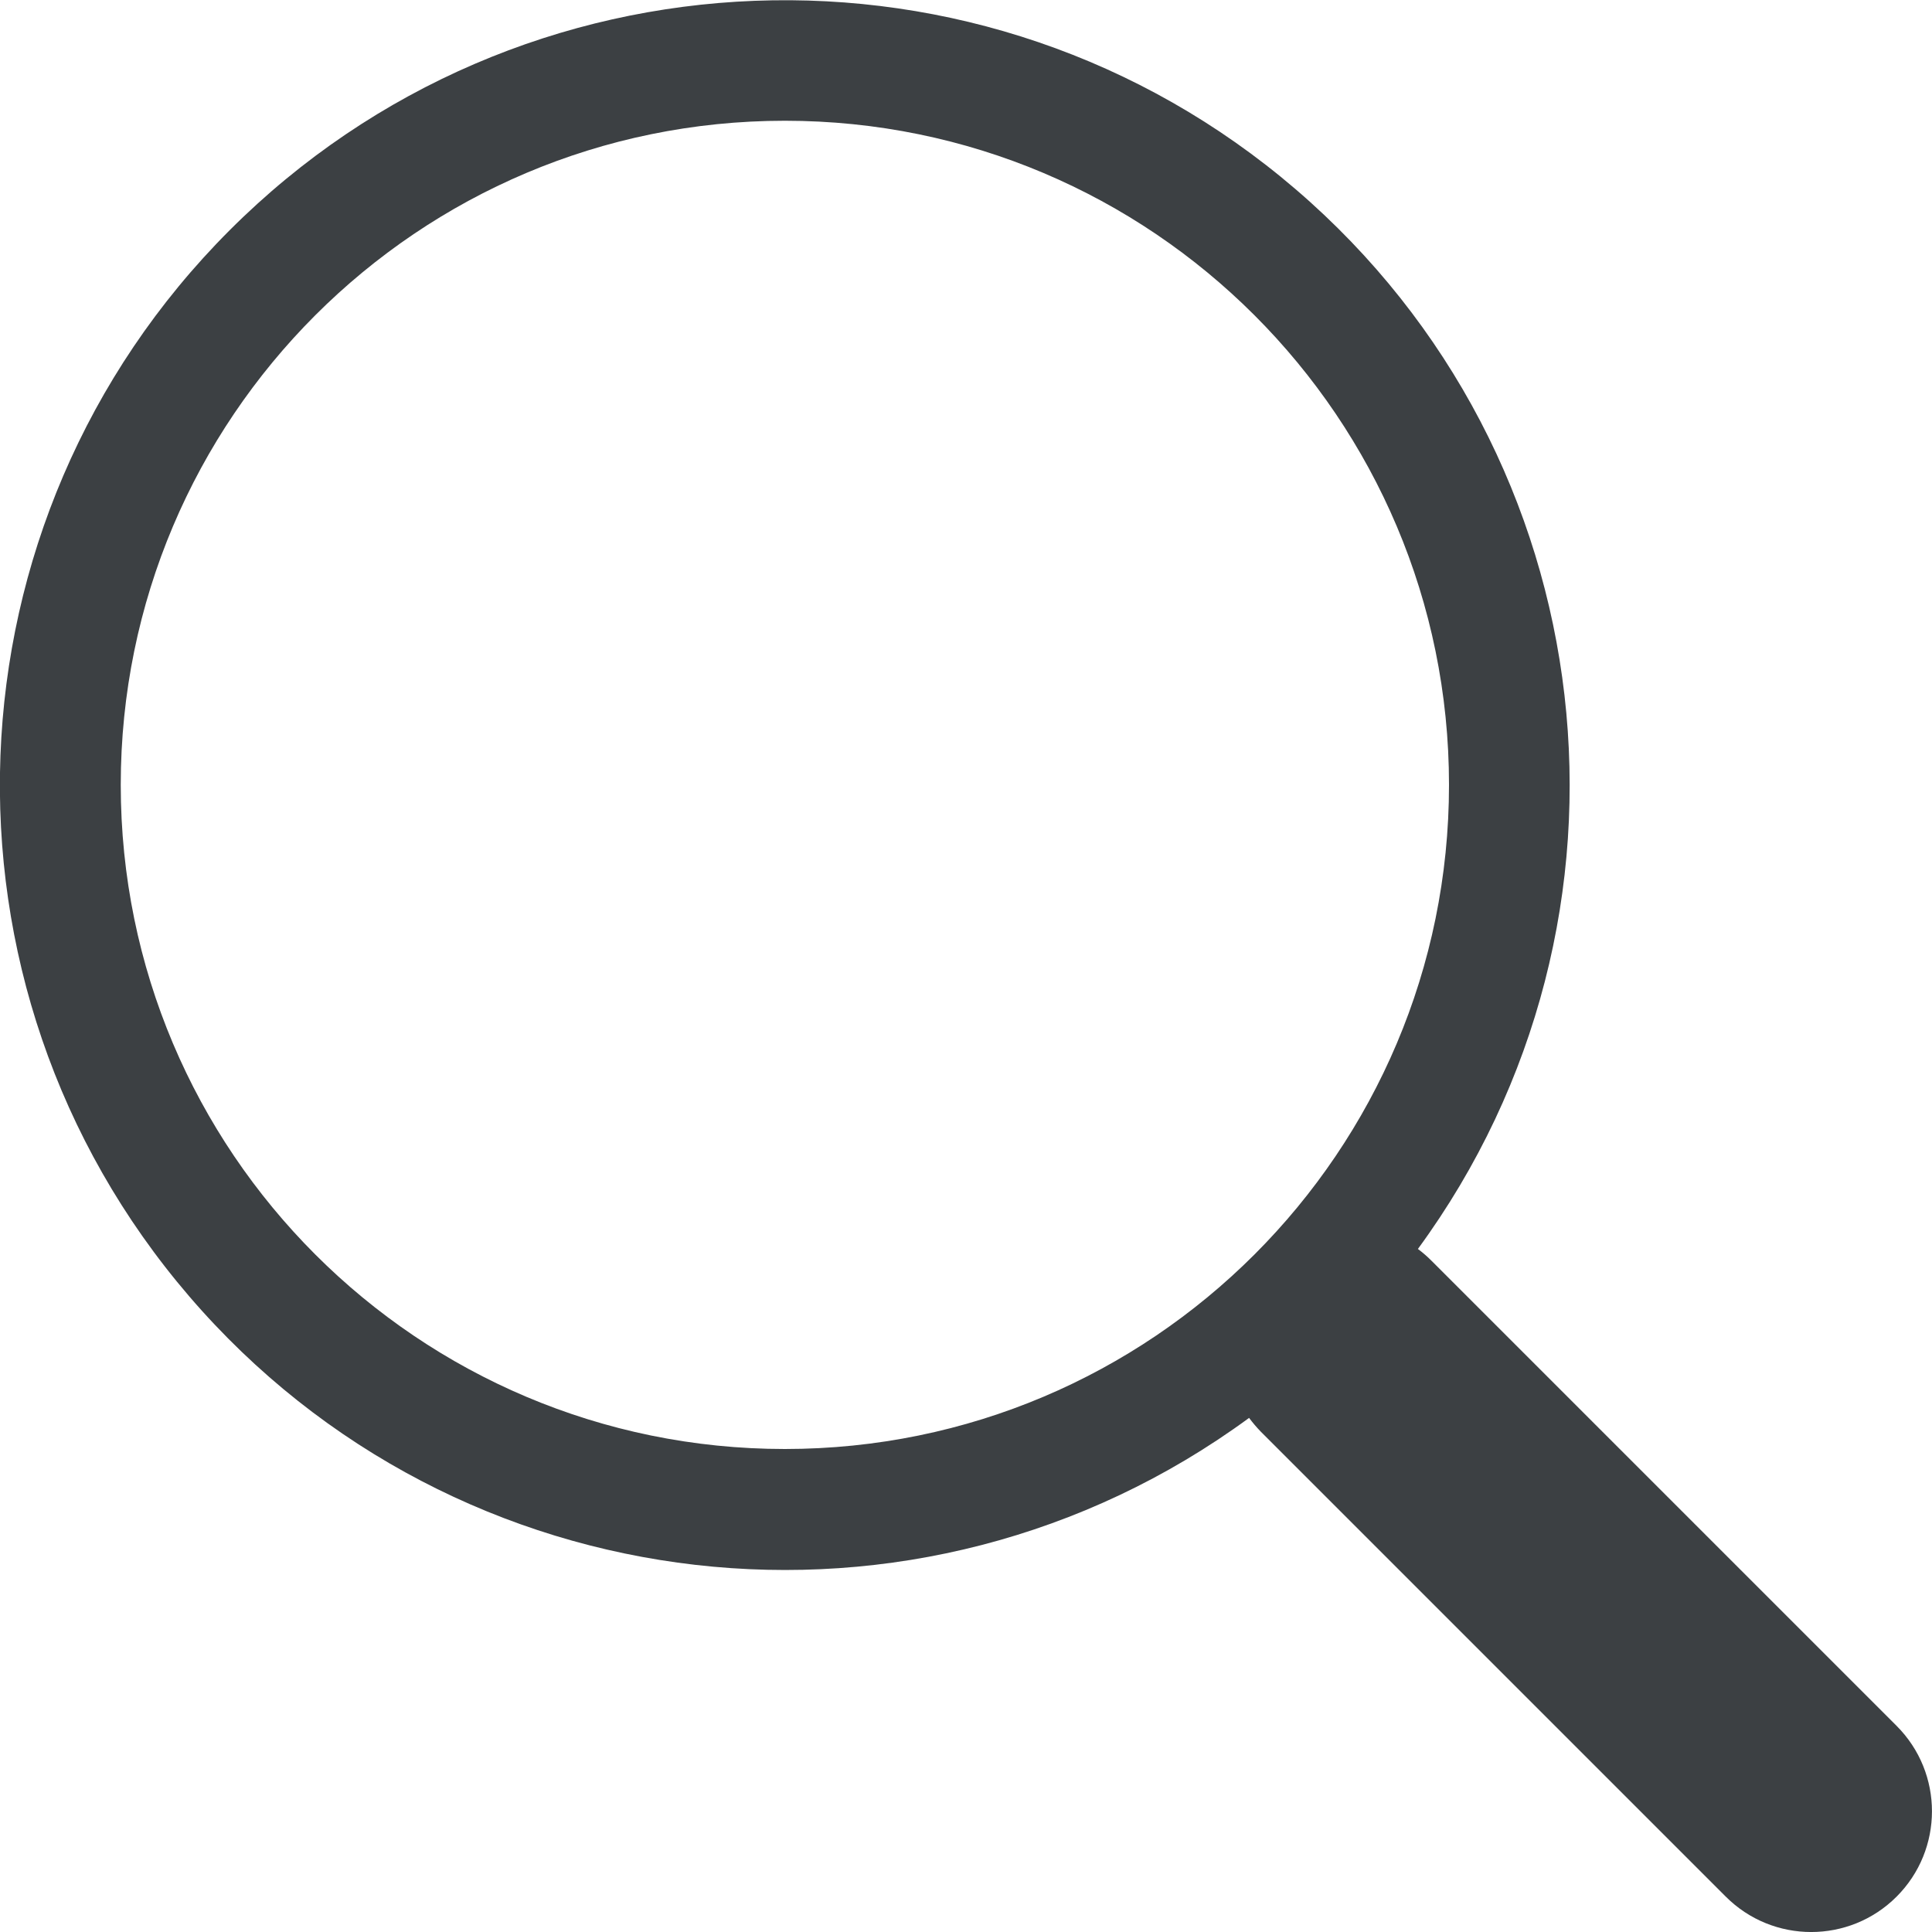
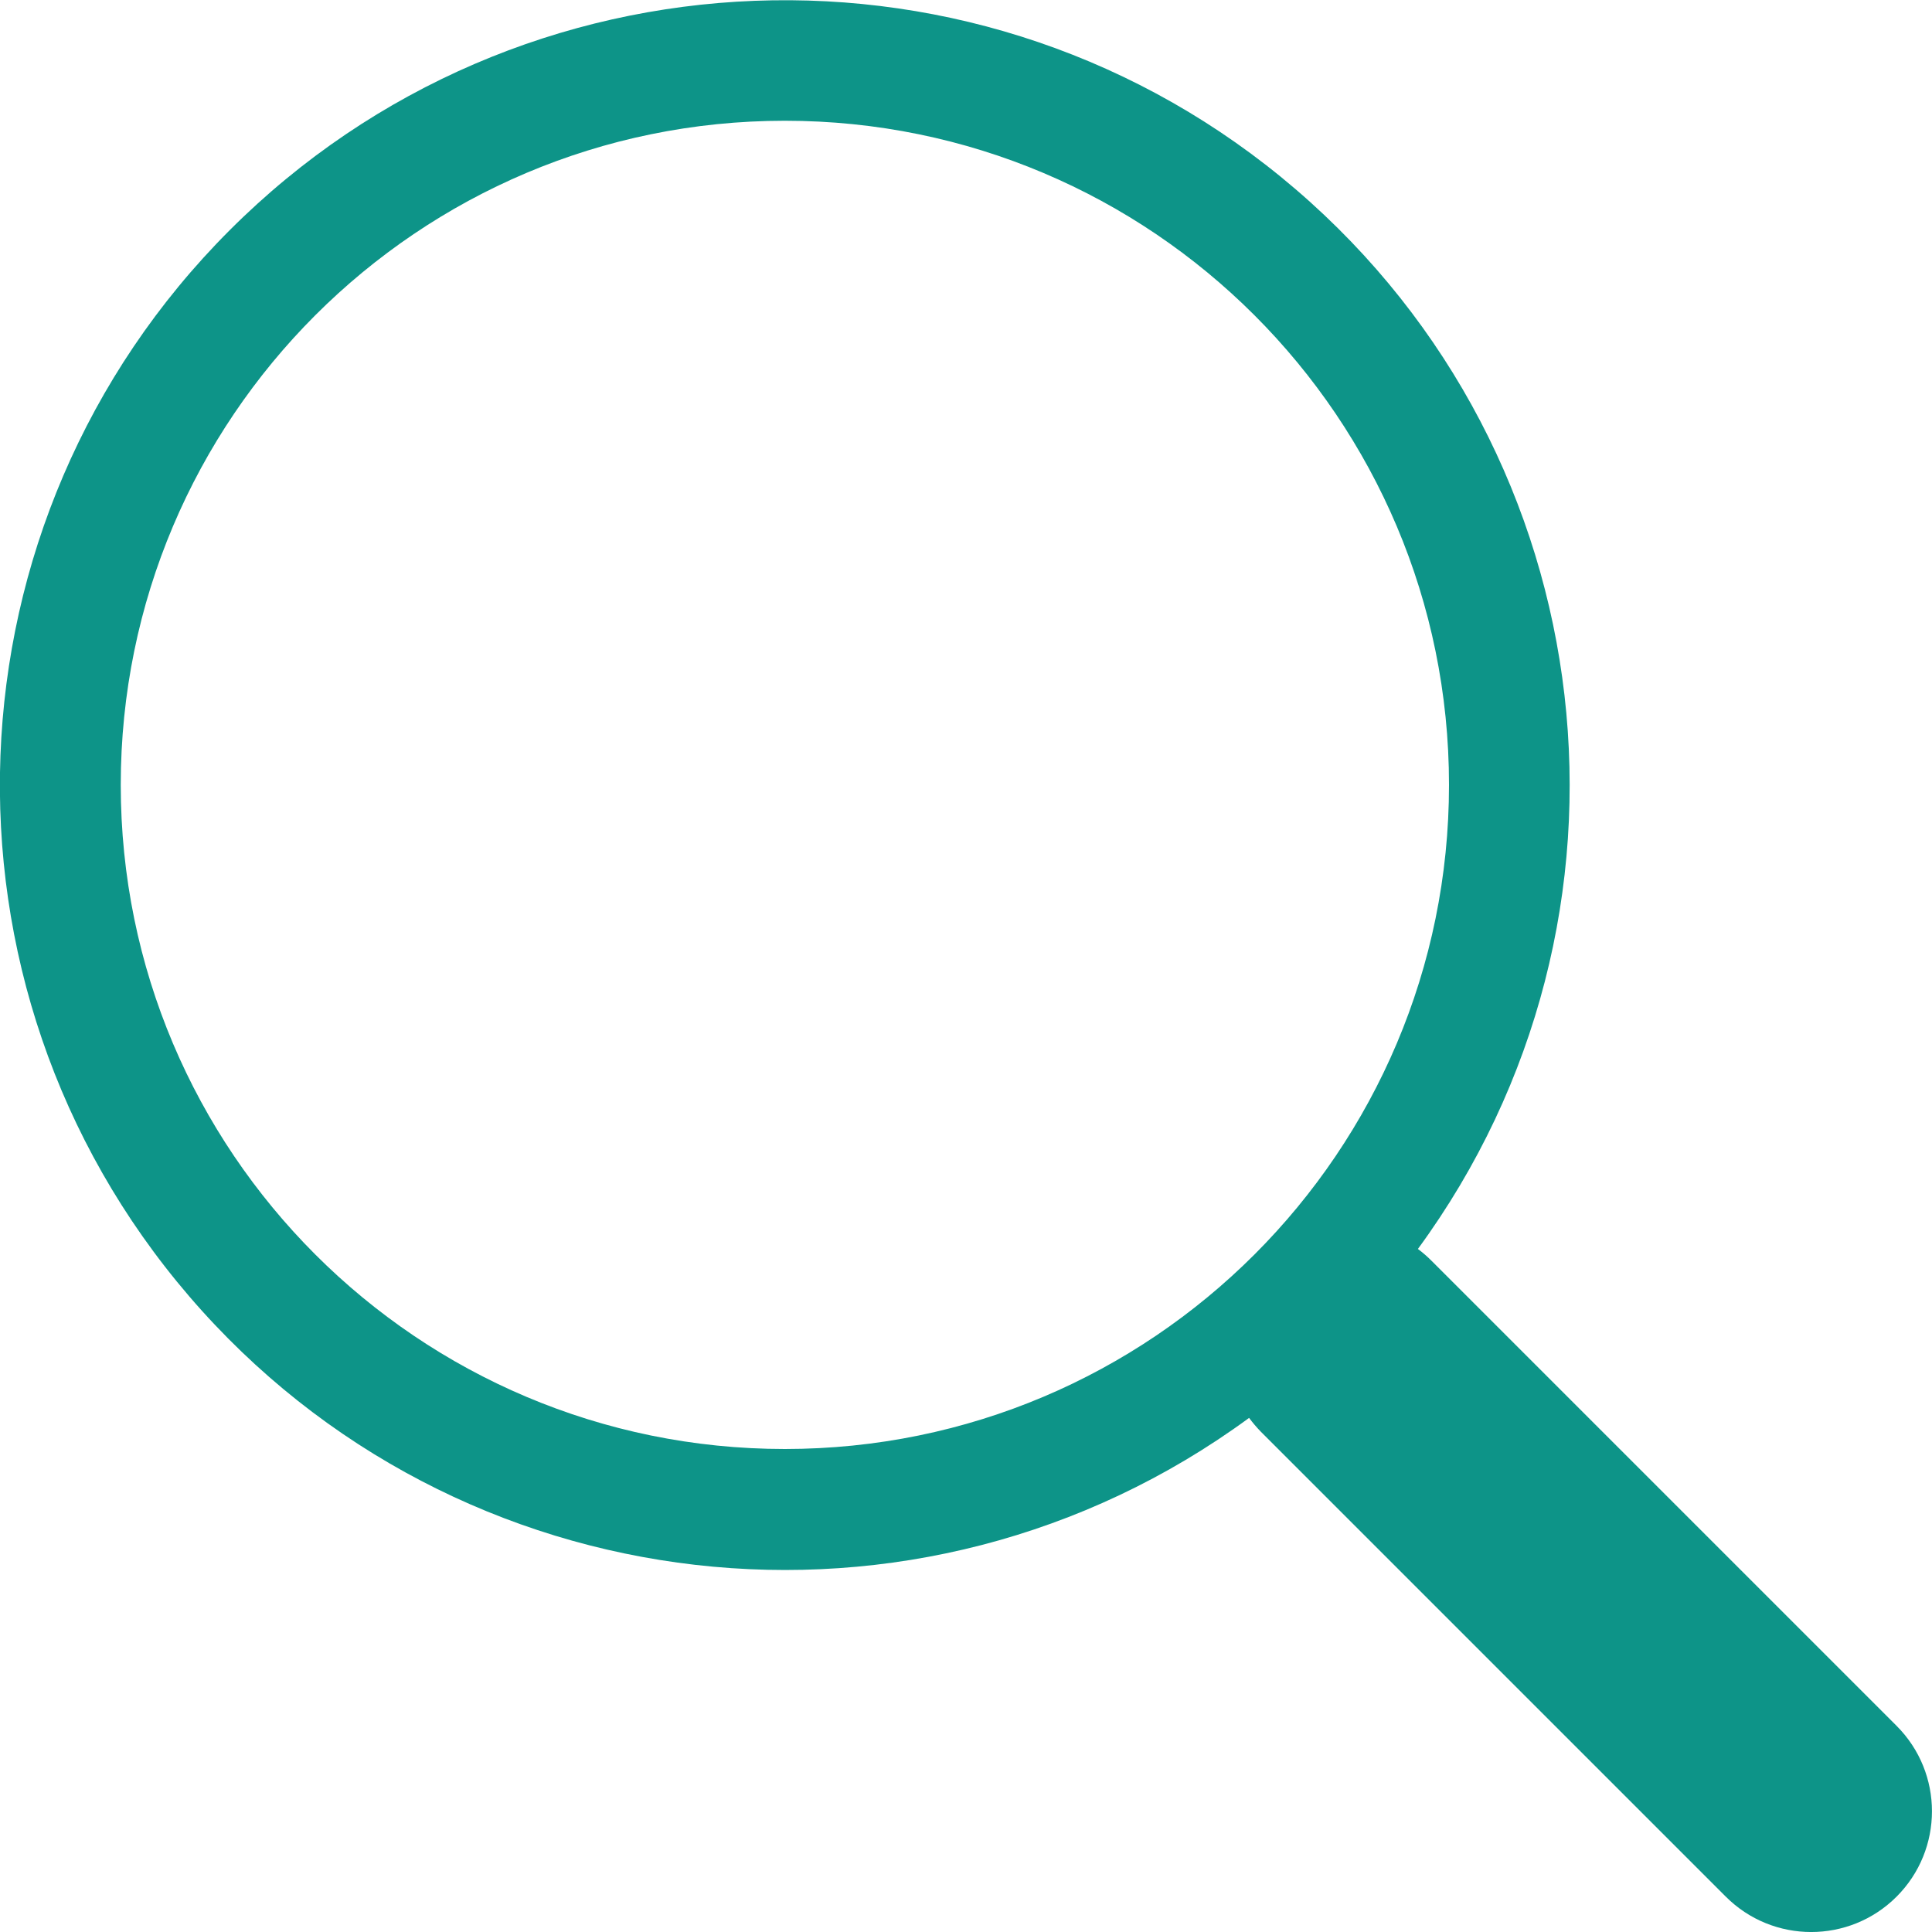
- <svg xmlns="http://www.w3.org/2000/svg" width="16" height="16" fill="#3C4043" class="bi bi-search" viewBox="0 0 16 16">
+ <svg xmlns="http://www.w3.org/2000/svg" width="16" height="16" fill="#0D9488" class="bi bi-search" viewBox="0 0 16 16">
  <path d="M11.742 10.344a6.5 6.5 0 1 0-1.397 1.398h-.001c.03.04.062.078.098.115l3.85 3.85a1 1 0 0 0 1.415-1.414l-3.85-3.85a1.007 1.007 0 0 0-.115-.1zM12 6.5a5.5 5.5 0 1 1-11 0 5.5 5.5 0 0 1 11 0z" />
</svg>
